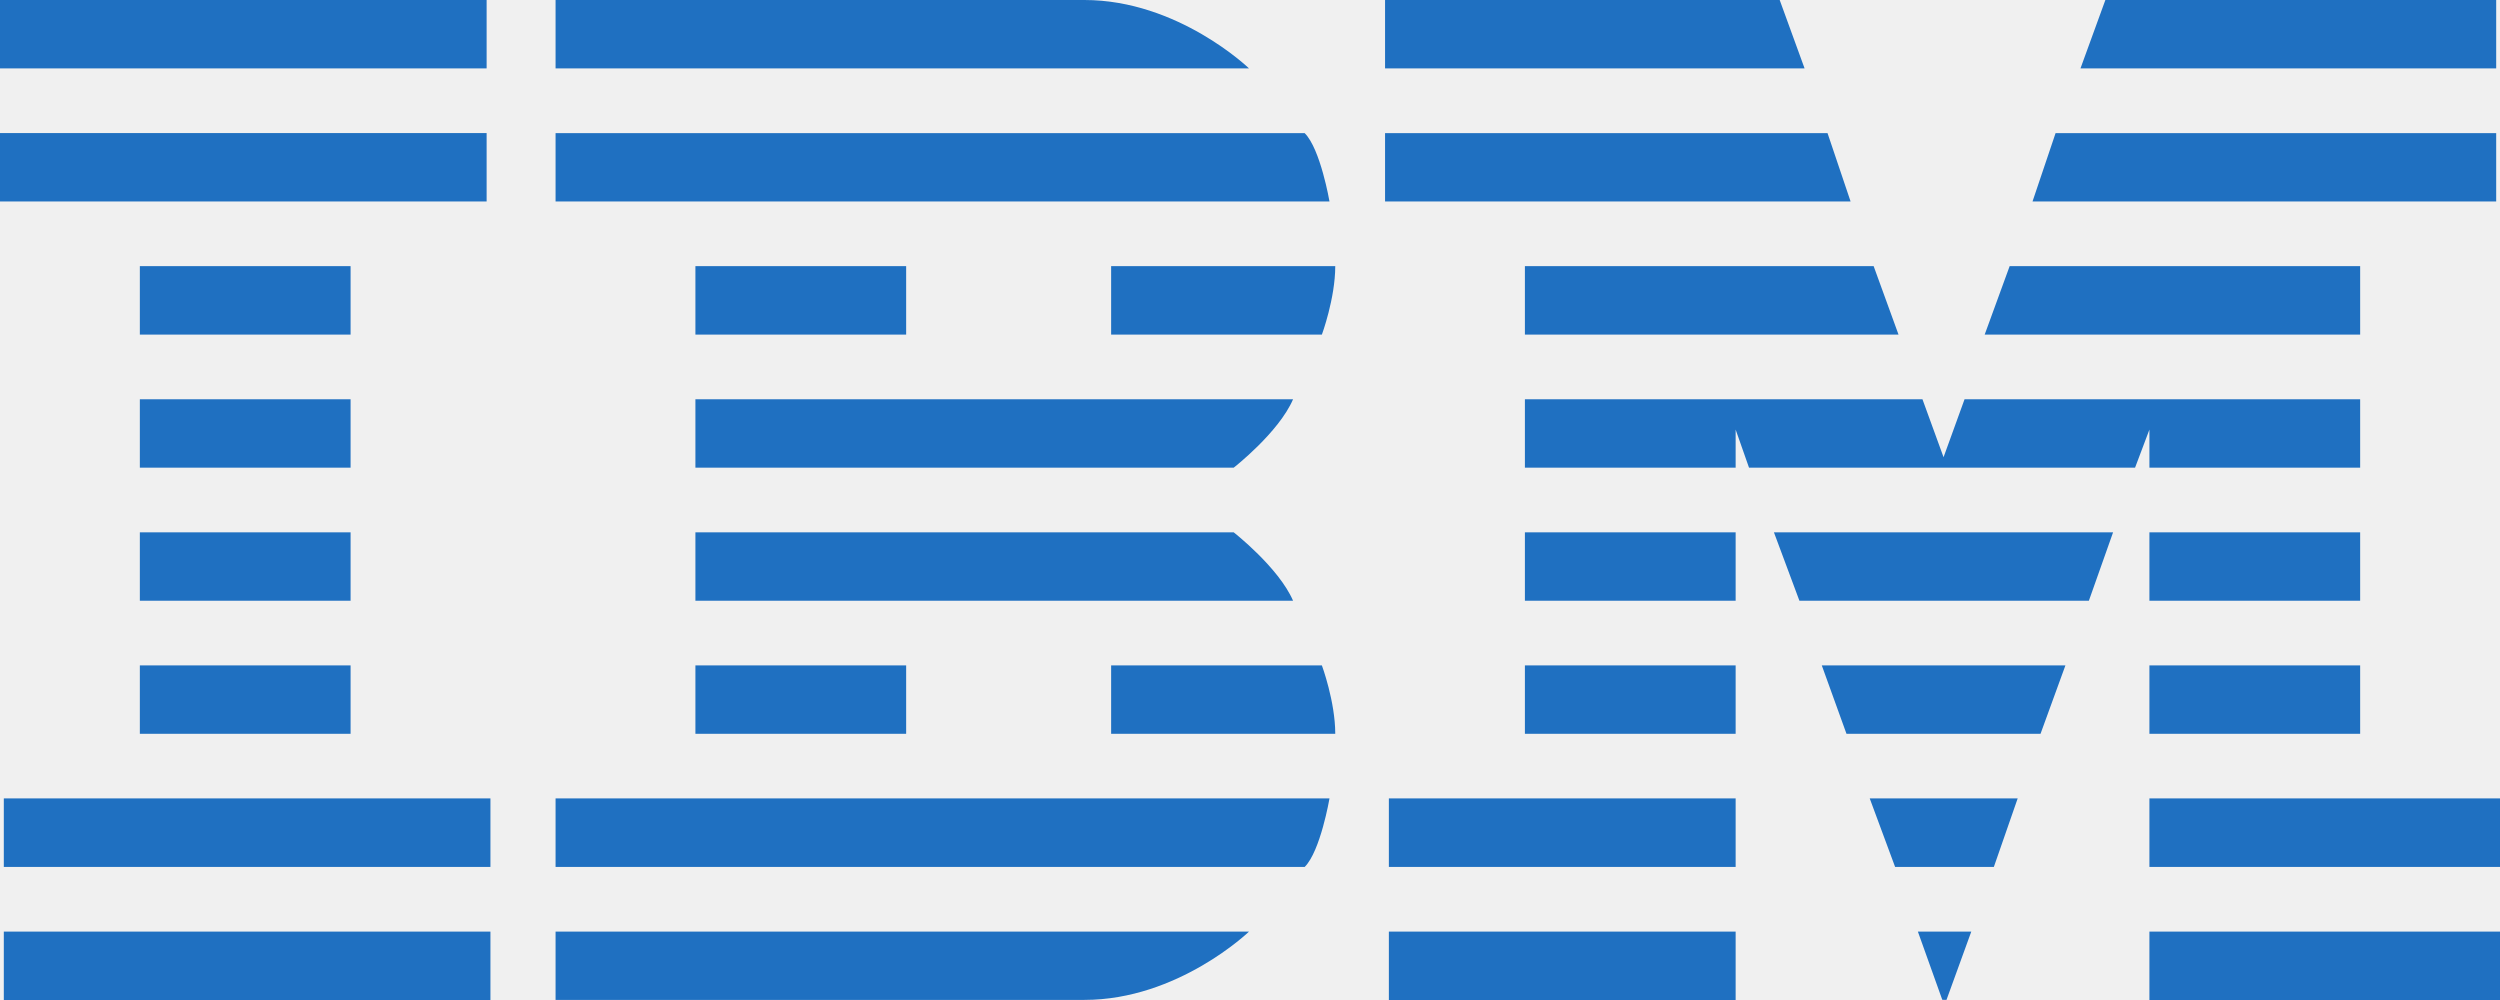
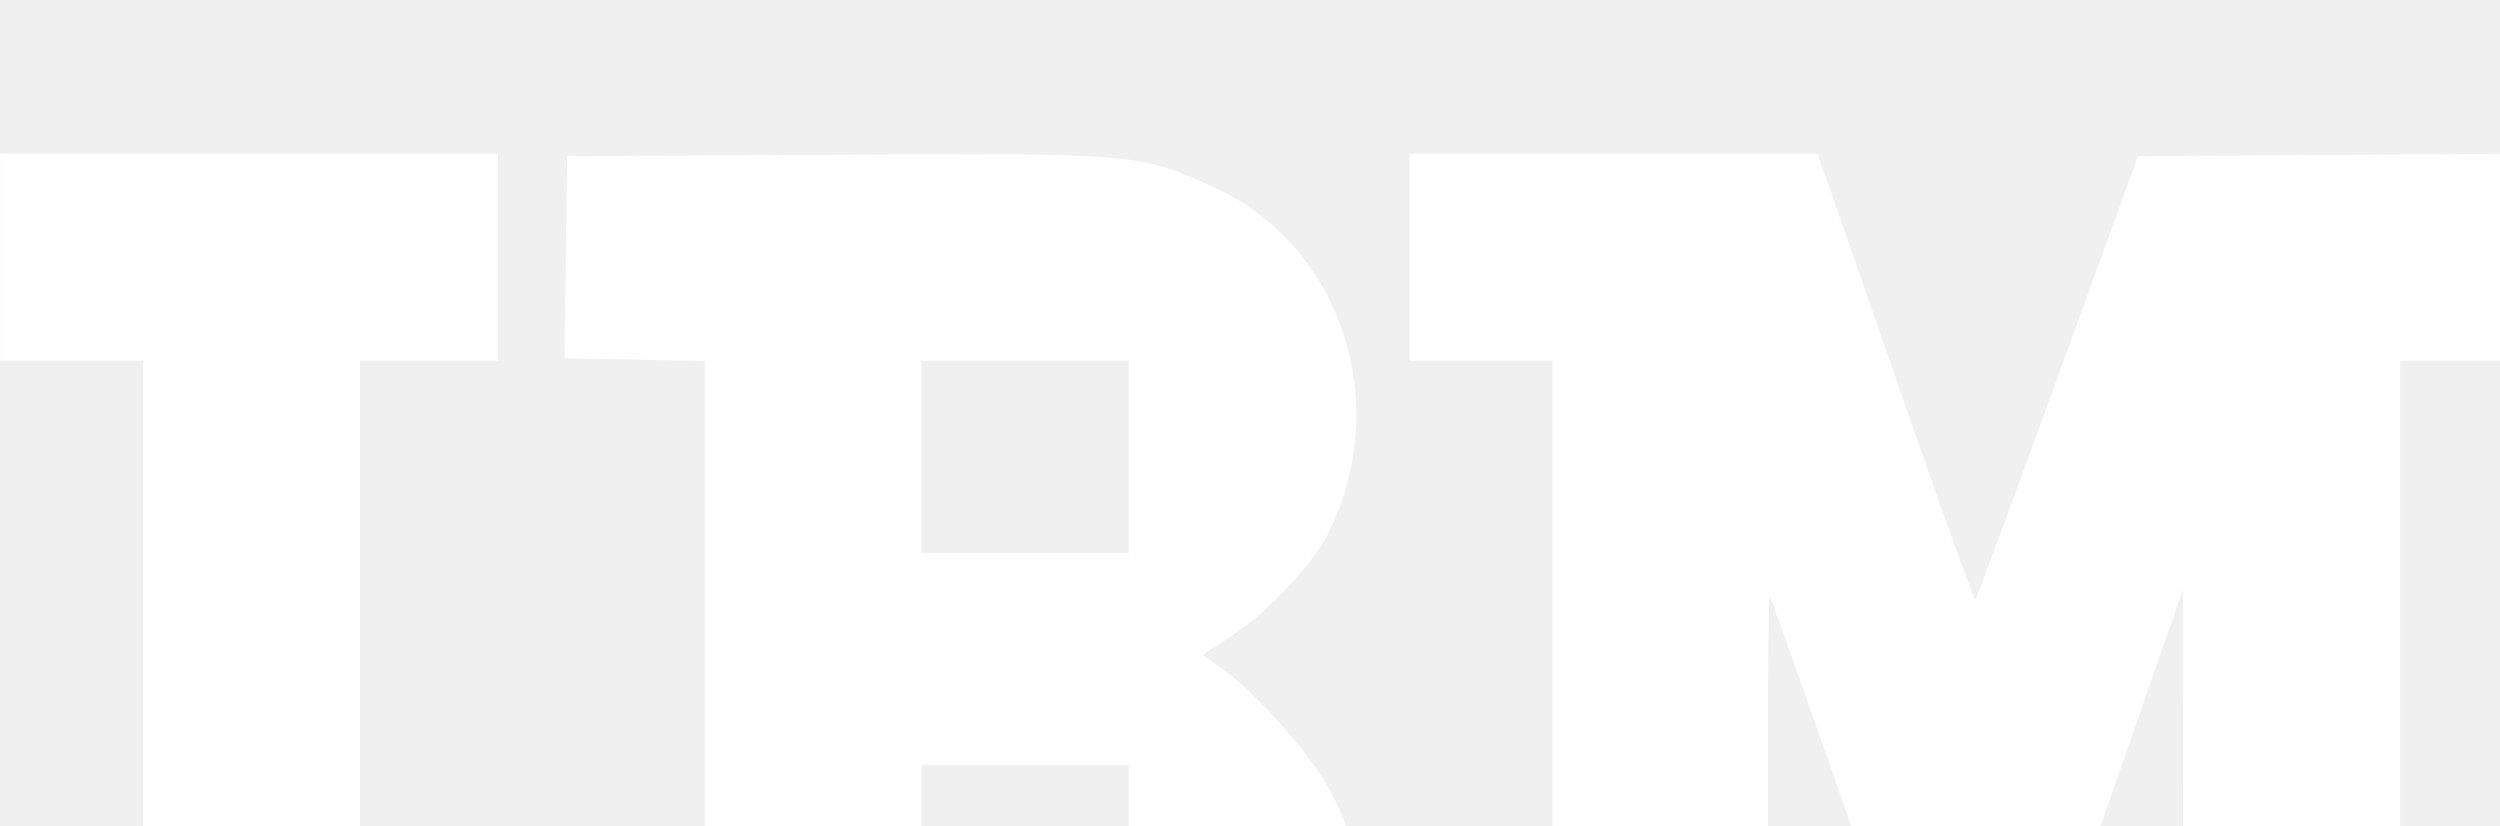
- <svg xmlns="http://www.w3.org/2000/svg" version="1.1" width="1000" height="400">
-   <path d="M 0,0 0,27.367 194.648,27.367 194.648,0 0,0 z M 222.227,0 222.227,27.367 499.609,27.367 C 499.609,27.367 471.276,0 433.75,0 L 222.227,0 z M 554.023,0 554.023,27.367 721.836,27.367 711.875,0 554.023,0 z M 842.148,0 832.188,27.367 998.477,27.367 998.477,0 842.148,0 z M 0,53.222 0,80.589 194.648,80.589 194.648,53.222 0,53.222 z M 222.227,53.261 222.227,80.589 531.797,80.589 C 531.797,80.589 528.181,59.526 521.875,53.261 L 222.227,53.261 z M 554.023,53.261 554.023,80.589 740.234,80.589 731.016,53.261 554.023,53.261 z M 822.227,53.261 813.008,80.589 998.477,80.589 998.477,53.261 822.227,53.261 z M 55.937,106.444 55.937,133.85 140.234,133.85 140.234,106.444 55.937,106.444 z M 278.164,106.444 278.164,133.85 362.461,133.85 362.461,106.444 278.164,106.444 z M 444.453,106.444 444.453,133.85 528.75,133.85 C 528.75,133.85 534.102,119.377 534.102,106.444 L 444.453,106.444 z M 609.961,106.444 609.961,133.85 759.414,133.85 749.453,106.444 609.961,106.444 z M 803.867,106.444 793.867,133.85 944.062,133.85 944.062,106.444 803.867,106.444 z M 55.937,159.705 55.937,187.072 140.234,187.072 140.234,159.705 55.937,159.705 z M 278.164,159.705 278.164,187.072 493.477,187.072 C 493.477,187.072 511.488,173.03 517.227,159.705 L 278.164,159.705 z M 609.961,159.705 609.961,187.072 694.258,187.072 694.258,171.838 699.609,187.072 854.023,187.072 859.766,171.838 859.766,187.072 944.062,187.072 944.062,159.705 785.82,159.705 777.422,182.886 768.984,159.705 609.961,159.705 z M 55.937,212.928 55.937,240.295 140.234,240.295 140.234,212.928 55.937,212.928 z M 278.164,212.928 278.164,240.295 517.227,240.295 C 511.487,227.013 493.477,212.928 493.477,212.928 L 278.164,212.928 z M 609.961,212.928 609.961,240.295 694.258,240.295 694.258,212.928 609.961,212.928 z M 709.57,212.928 719.766,240.295 835.547,240.295 845.234,212.928 709.57,212.928 z M 859.766,212.928 859.766,240.295 944.062,240.295 944.062,212.928 859.766,212.928 z M 55.937,266.15 55.937,293.517 140.234,293.517 140.234,266.15 55.937,266.15 z M 278.164,266.15 278.164,293.517 362.461,293.517 362.461,266.15 278.164,266.15 z M 444.453,266.15 444.453,293.517 534.102,293.517 C 534.102,280.601 528.75,266.15 528.75,266.15 L 444.453,266.15 z M 609.961,266.15 609.961,293.517 694.258,293.517 694.258,266.15 609.961,266.15 z M 728.711,266.15 738.594,293.517 816.211,293.517 826.172,266.15 728.711,266.15 z M 859.766,266.15 859.766,293.517 944.062,293.517 944.062,266.15 859.766,266.15 z M 1.523,319.372 1.523,346.778 196.172,346.778 196.172,319.372 1.523,319.372 z M 222.227,319.372 222.227,346.778 521.875,346.778 C 528.181,340.502 531.797,319.372 531.797,319.372 L 222.227,319.372 z M 555.547,319.372 555.547,346.778 694.258,346.778 694.258,319.372 555.547,319.372 z M 747.891,319.372 758.047,346.778 797.539,346.778 807.07,319.372 747.891,319.372 z M 859.766,319.372 859.766,346.778 1000,346.778 1000,319.372 859.766,319.372 z M 1.523,372.633 1.523,400 196.172,400 196.172,372.633 1.523,372.633 z M 222.227,372.633 222.227,399.961 433.75,399.961 C 471.276,399.961 499.609,372.633 499.609,372.633 L 222.227,372.633 z M 555.547,372.633 555.547,400 694.258,400 694.258,372.633 555.547,372.633 z M 767.148,372.633 776.914,399.922 778.594,399.961 788.516,372.633 767.148,372.633 z M 859.766,372.633 859.766,400 1000,400 1000,372.633 859.766,372.633 z" fill="#1f70c1" />
+ <svg xmlns="http://www.w3.org/2000/svg" version="1.0" width="1024" height="338" viewBox="0 0 650 134.84" id="svg3803">
+   <defs id="defs3807" />
+   <path d="m 0.052,235.871 0,-26.907 18.578,0 18.578,0 0,-77.516 0,-77.516 -18.578,0 -18.578,0 0,-26.907 0,-26.907 64.704,0 64.704,0 0,26.907 0,26.907 -17.938,0 -17.938,0 0,77.516 0,77.516 17.938,0 17.938,0 0,26.907 0,26.907 -64.704,0 -64.704,0 0,-26.907 z M 146.688,261.139 c -0.346,-0.902 -0.472,-12.865 -0.28,-26.586 l 0.349,-24.947 18.258,-0.355 18.258,-0.355 0,-77.446 0,-77.446 -18.258,-0.355 -18.258,-0.355 0.352,-26.266 0.352,-26.266 70.117,-0.372 c 78.738,-0.418 78.955,-0.399 98.68,8.771 32.699,15.201 45.961,56.303 28.985,89.828 -4.093,8.084 -15.762,20.438 -25.011,26.482 l -7.594,4.962 5.192,3.598 c 7.079,4.905 19.798,18.708 25.806,28.004 20.672,31.983 7.022,75.839 -29.314,94.184 -12.341,6.231 -16.543,6.523 -94.253,6.543 -57.927,0.015 -72.88,-0.315 -73.381,-1.62 z m 146.773,-77.158 0,-24.985 -26.907,0 -26.907,0 0,24.985 0,24.985 26.907,0 26.907,0 0,-24.985 z m 0,-105.064 0,-24.985 -26.907,0 -26.907,0 0,24.985 0,24.985 26.907,0 26.907,0 0,-24.985 z m 73.032,156.955 0,-26.907 18.578,0 18.578,0 0,-77.516 0,-77.516 -18.578,0 -18.578,0 0,-26.907 0,-26.907 53.033,0 53.033,0 6.387,18.258 c 3.513,10.042 12.64,36.244 20.283,58.227 7.643,21.983 14.125,39.741 14.404,39.462 0.279,-0.279 9.899,-26.337 21.377,-57.907 l 20.869,-57.399 52.653,-0.335 52.653,-0.335 0,26.921 0,26.921 -18.578,0 -18.578,0 0,77.516 0,77.516 18.578,0 18.578,0 0,26.907 0,26.907 -46.766,0 -46.766,0 -0.061,-74.634 -0.061,-74.634 -4.454,12.813 c -36.01,103.579 -47.698,135.853 -49.317,136.164 -1.363,0.263 -8.496,-18.769 -27.368,-73.03 -14.038,-40.362 -25.857,-73.789 -26.265,-74.282 -0.408,-0.494 -0.588,32.515 -0.4,73.352 l 0.341,74.25 -46.786,0 -46.786,0 0,-26.907 z" id="path3851" style="fill:#ffffff;fill-opacity:1;" />
</svg>
